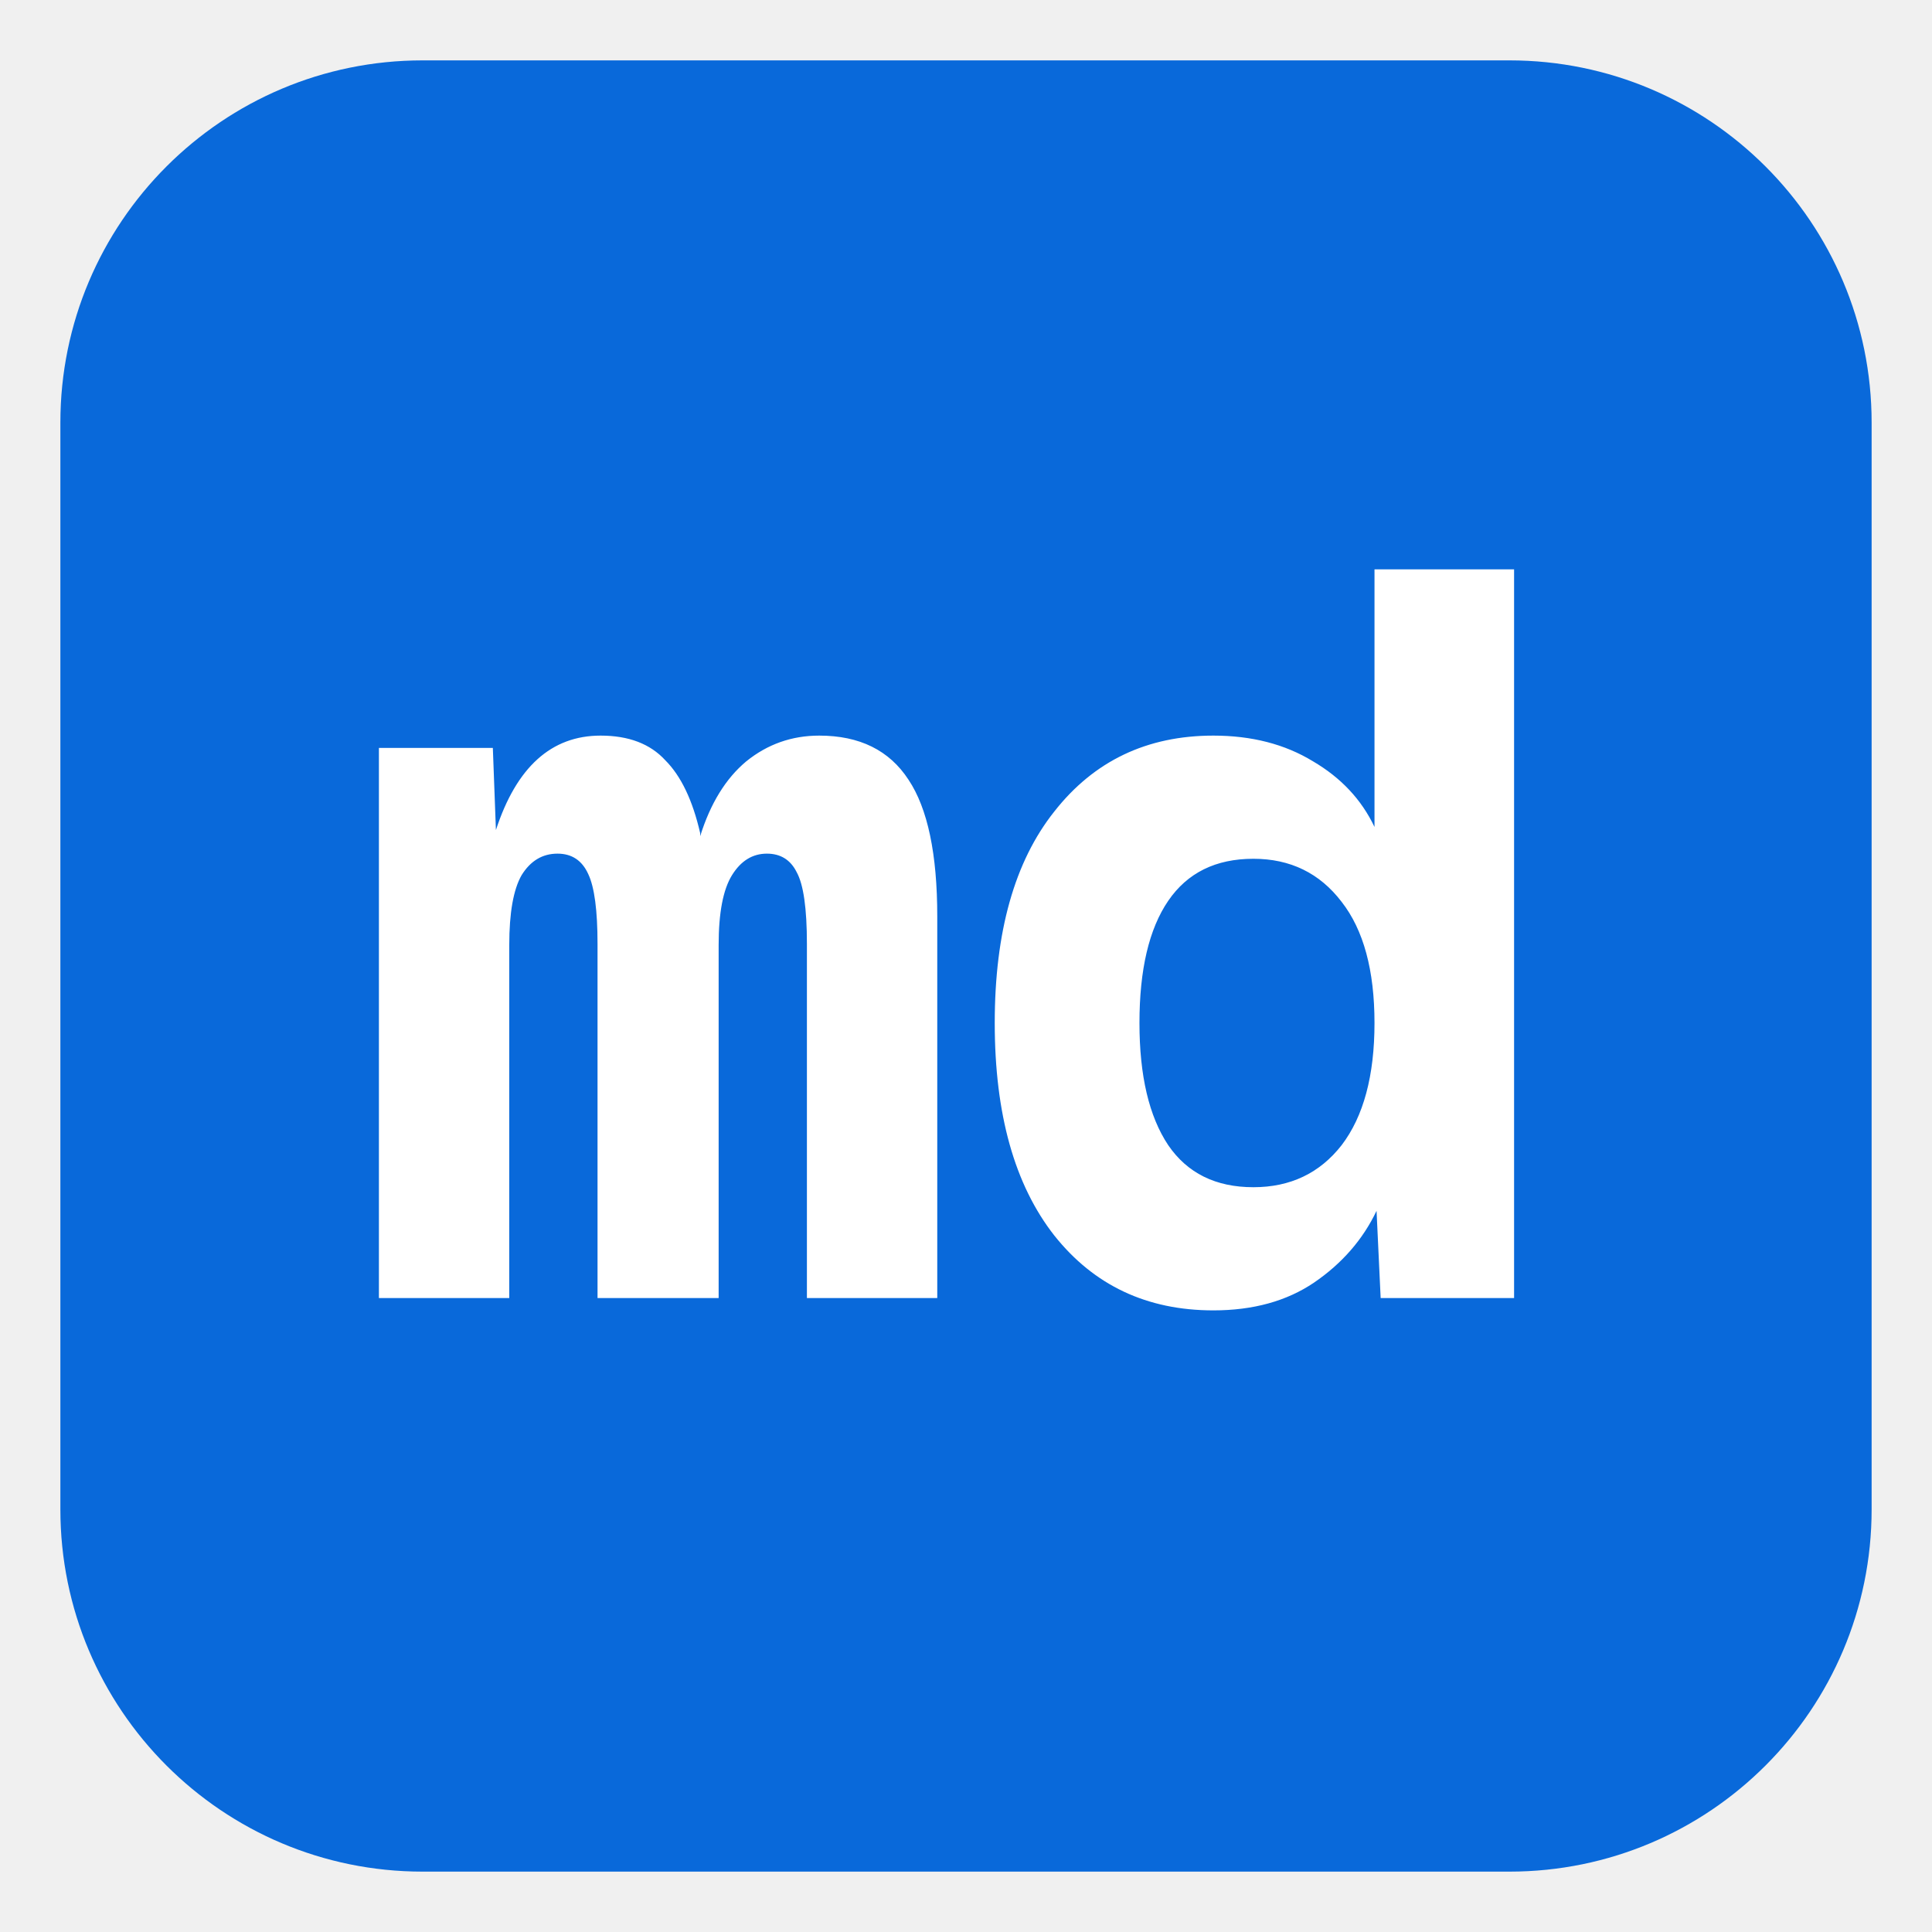
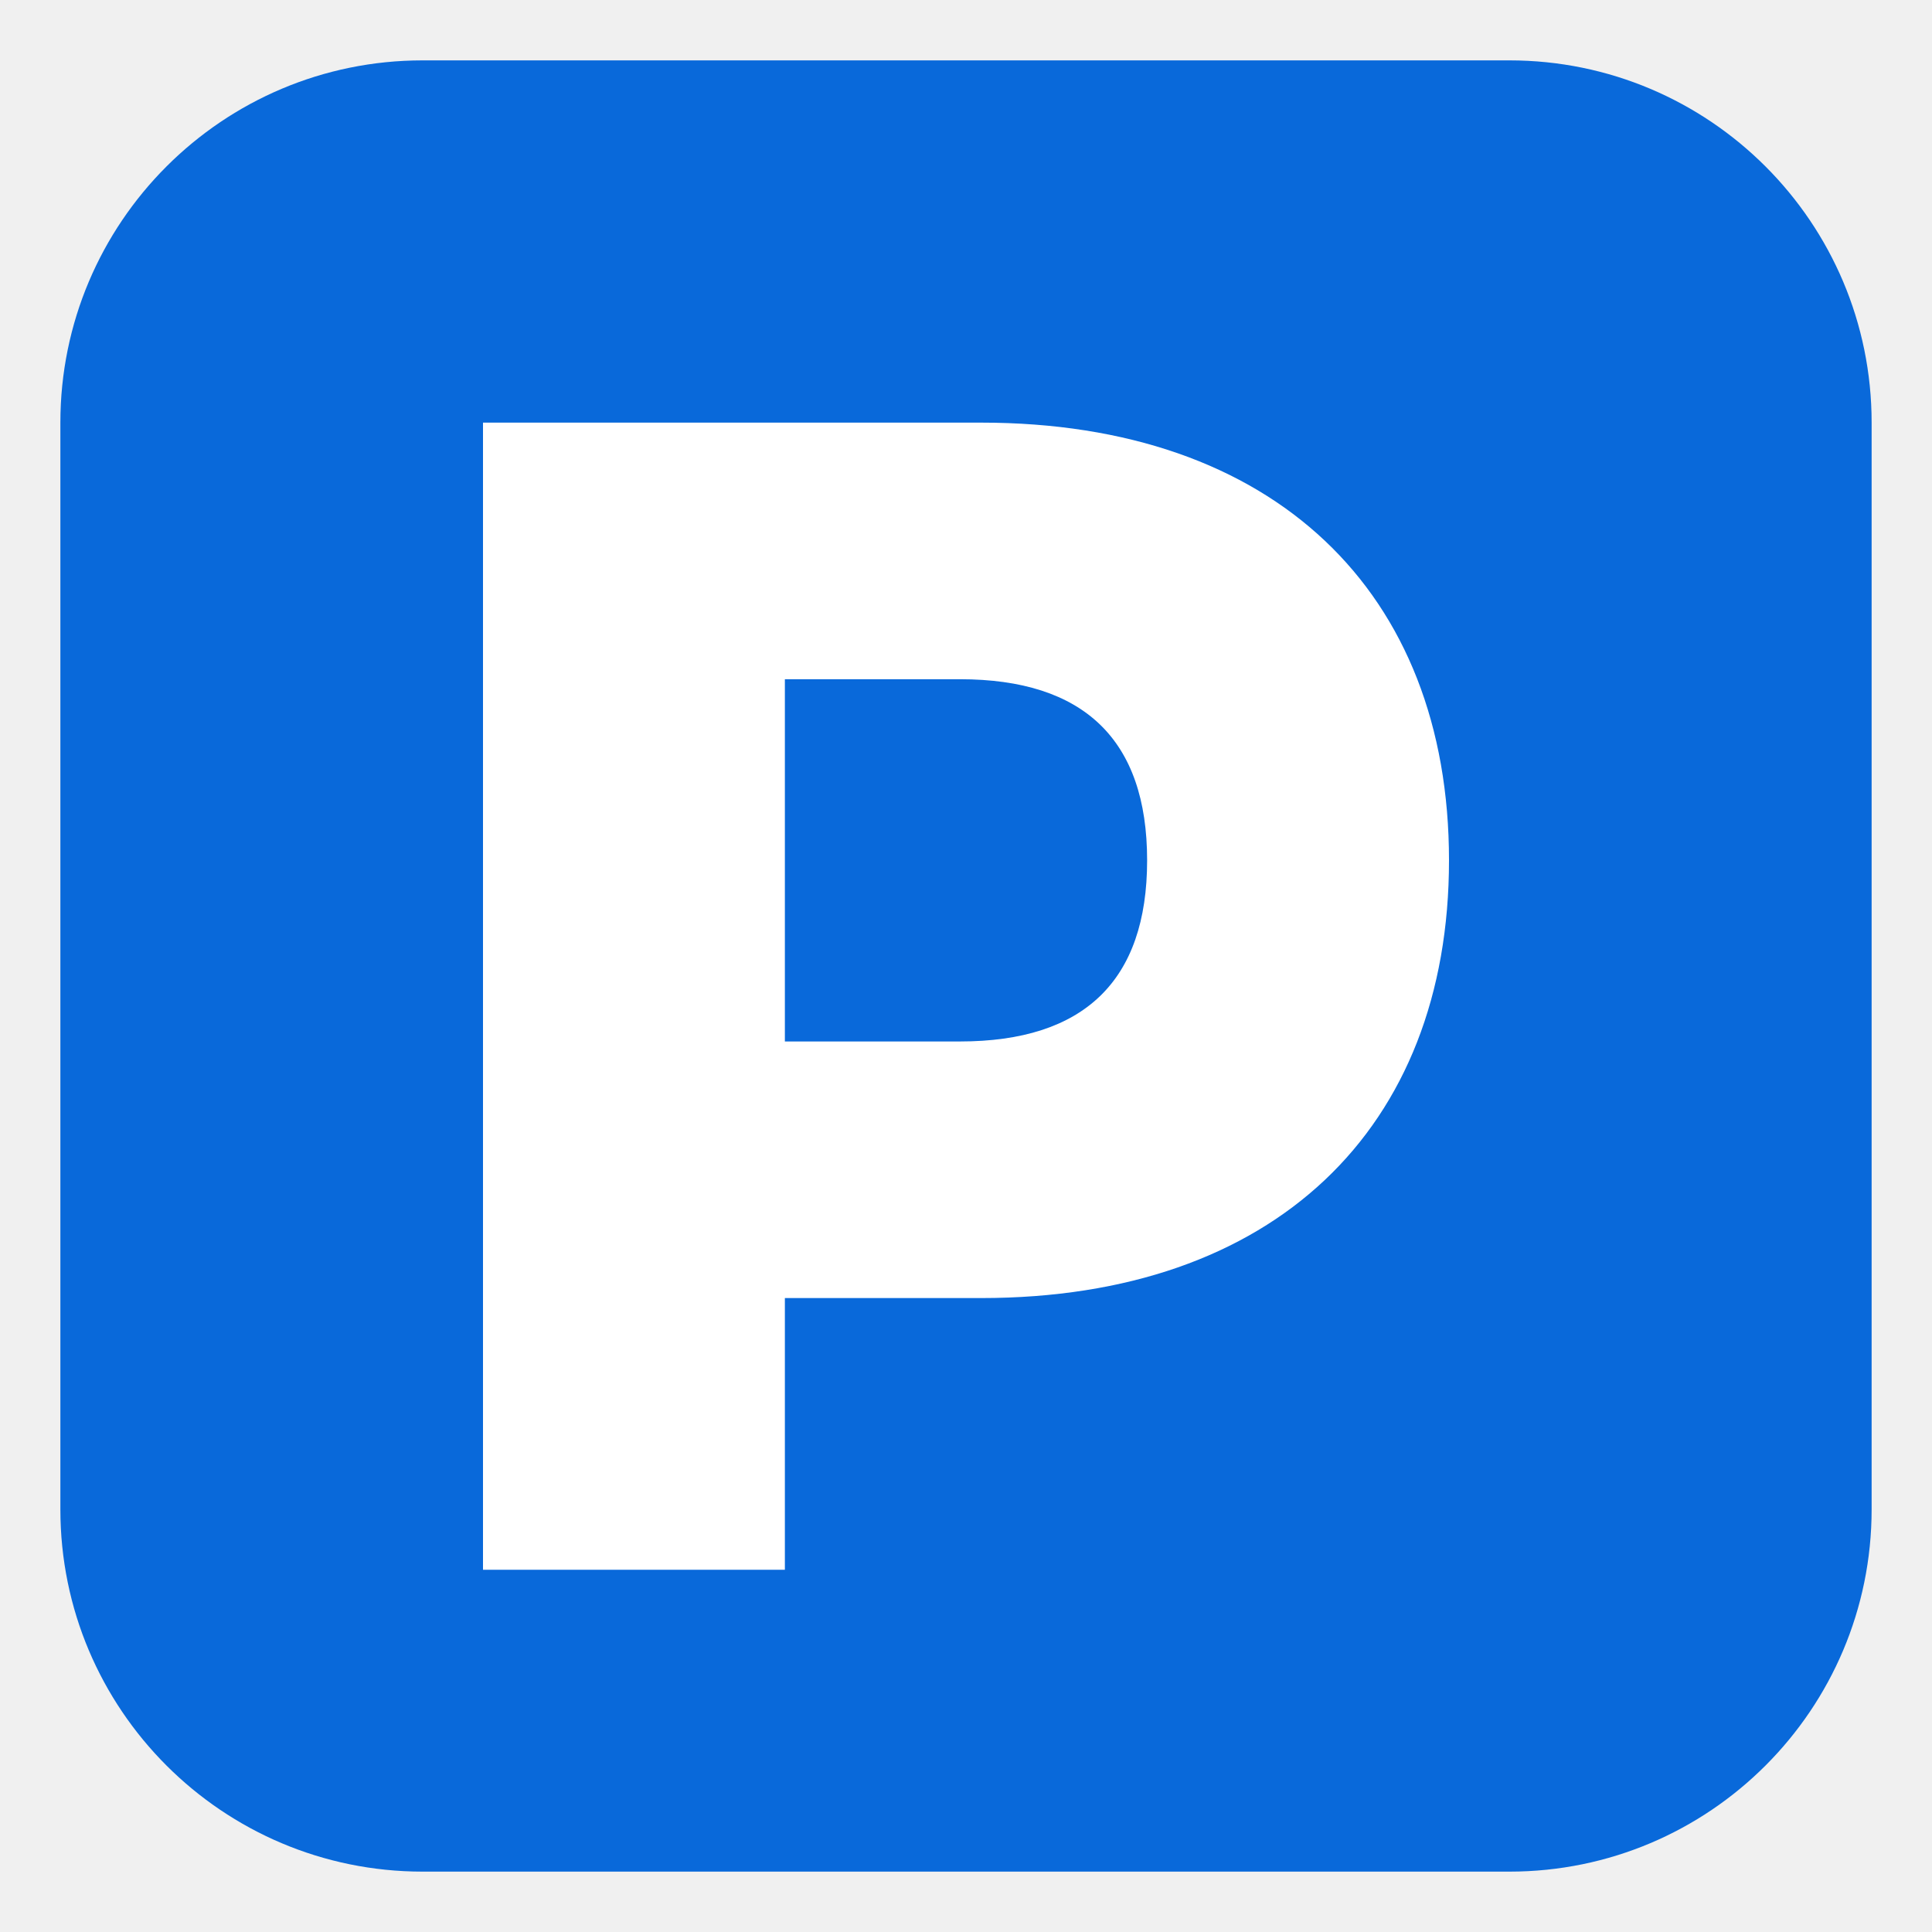
<svg xmlns="http://www.w3.org/2000/svg" viewBox="0 0 32 32" role="img" aria-labelledby="title">
  <rect x="1" y="1" width="30" height="30" rx="6" fill="#0969da" />
-   <path fill="#fff" d="m 6.276,21.5 v -9.112 h 1.887 l 0.051,1.36 q 0.51,-1.564 1.734,-1.564 0.697,0 1.071,0.408 0.391,0.391 0.578,1.207 v 0.051 q 0.255,-0.816 0.765,-1.241 0.527,-0.425 1.207,-0.425 1.003,0 1.479,0.731 0.476,0.714 0.476,2.261 V 21.5 h -2.159 v -5.865 q 0,-0.884 -0.17,-1.19 -0.153,-0.306 -0.493,-0.306 -0.357,0 -0.578,0.357 -0.221,0.357 -0.221,1.156 V 21.5 H 9.897 v -5.865 q 0,-0.833 -0.153,-1.156 -0.153,-0.34 -0.51,-0.34 -0.374,0 -0.595,0.357 -0.204,0.357 -0.204,1.156 V 21.5 Z M 20.097,21.704 q -1.649,0 -2.635,-1.241 -0.986,-1.258 -0.986,-3.519 0,-2.261 0.986,-3.502 0.986,-1.258 2.635,-1.258 0.952,0 1.649,0.425 0.697,0.408 1.02,1.088 V 9.43 h 2.312 V 21.5 h -2.21 L 22.8,20.055 q -0.34,0.714 -1.037,1.19 -0.68,0.459 -1.666,0.459 z m 0.663,-2.04 q 0.918,0 1.462,-0.697 0.544,-0.714 0.544,-2.023 0,-1.309 -0.544,-2.006 -0.544,-0.714 -1.462,-0.714 -0.935,0 -1.411,0.697 -0.476,0.697 -0.476,2.023 0,1.309 0.476,2.023 0.476,0.697 1.411,0.697 z" />
+   <path fill="#fff" d="M8 7h8.25C21.1 7 24 9.8 24 14.25s-2.9 7.25-7.75 7.25H13V26H8V7Zm5 4.25v6h2.9c2.05 0 3.1-1 3.1-3s-1.05-3-3.1-3H13Z" />
</svg>
